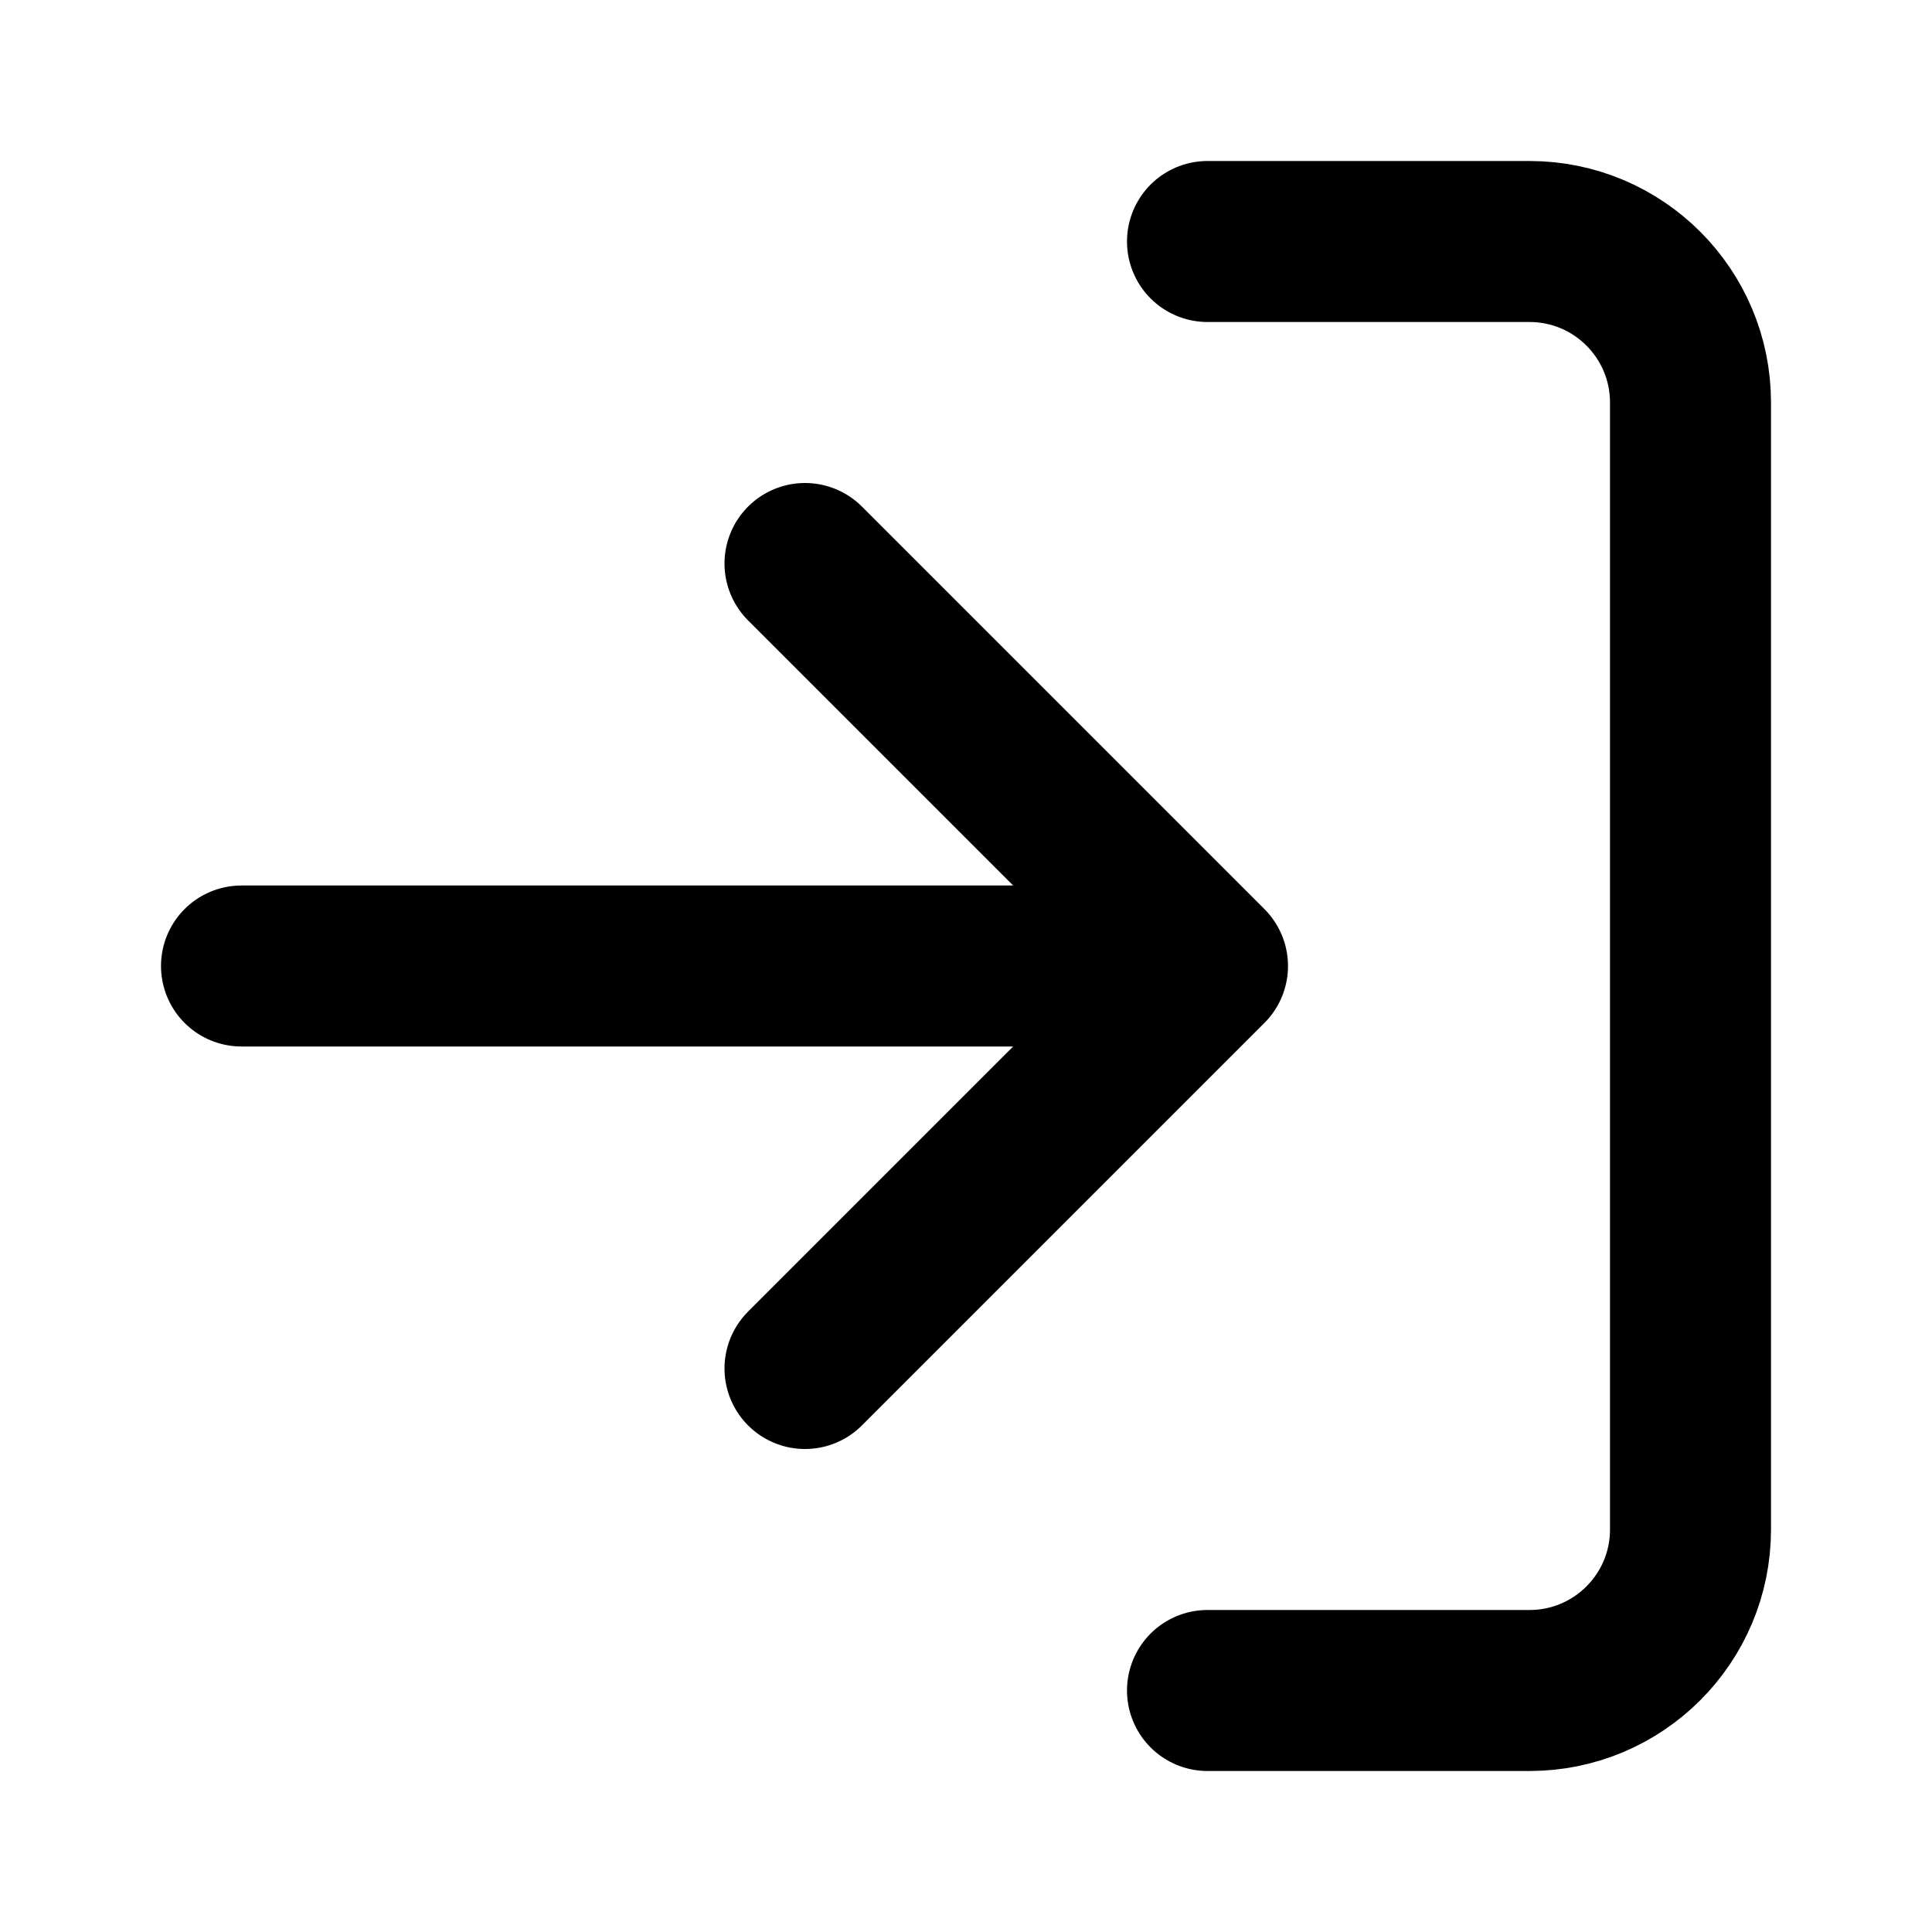
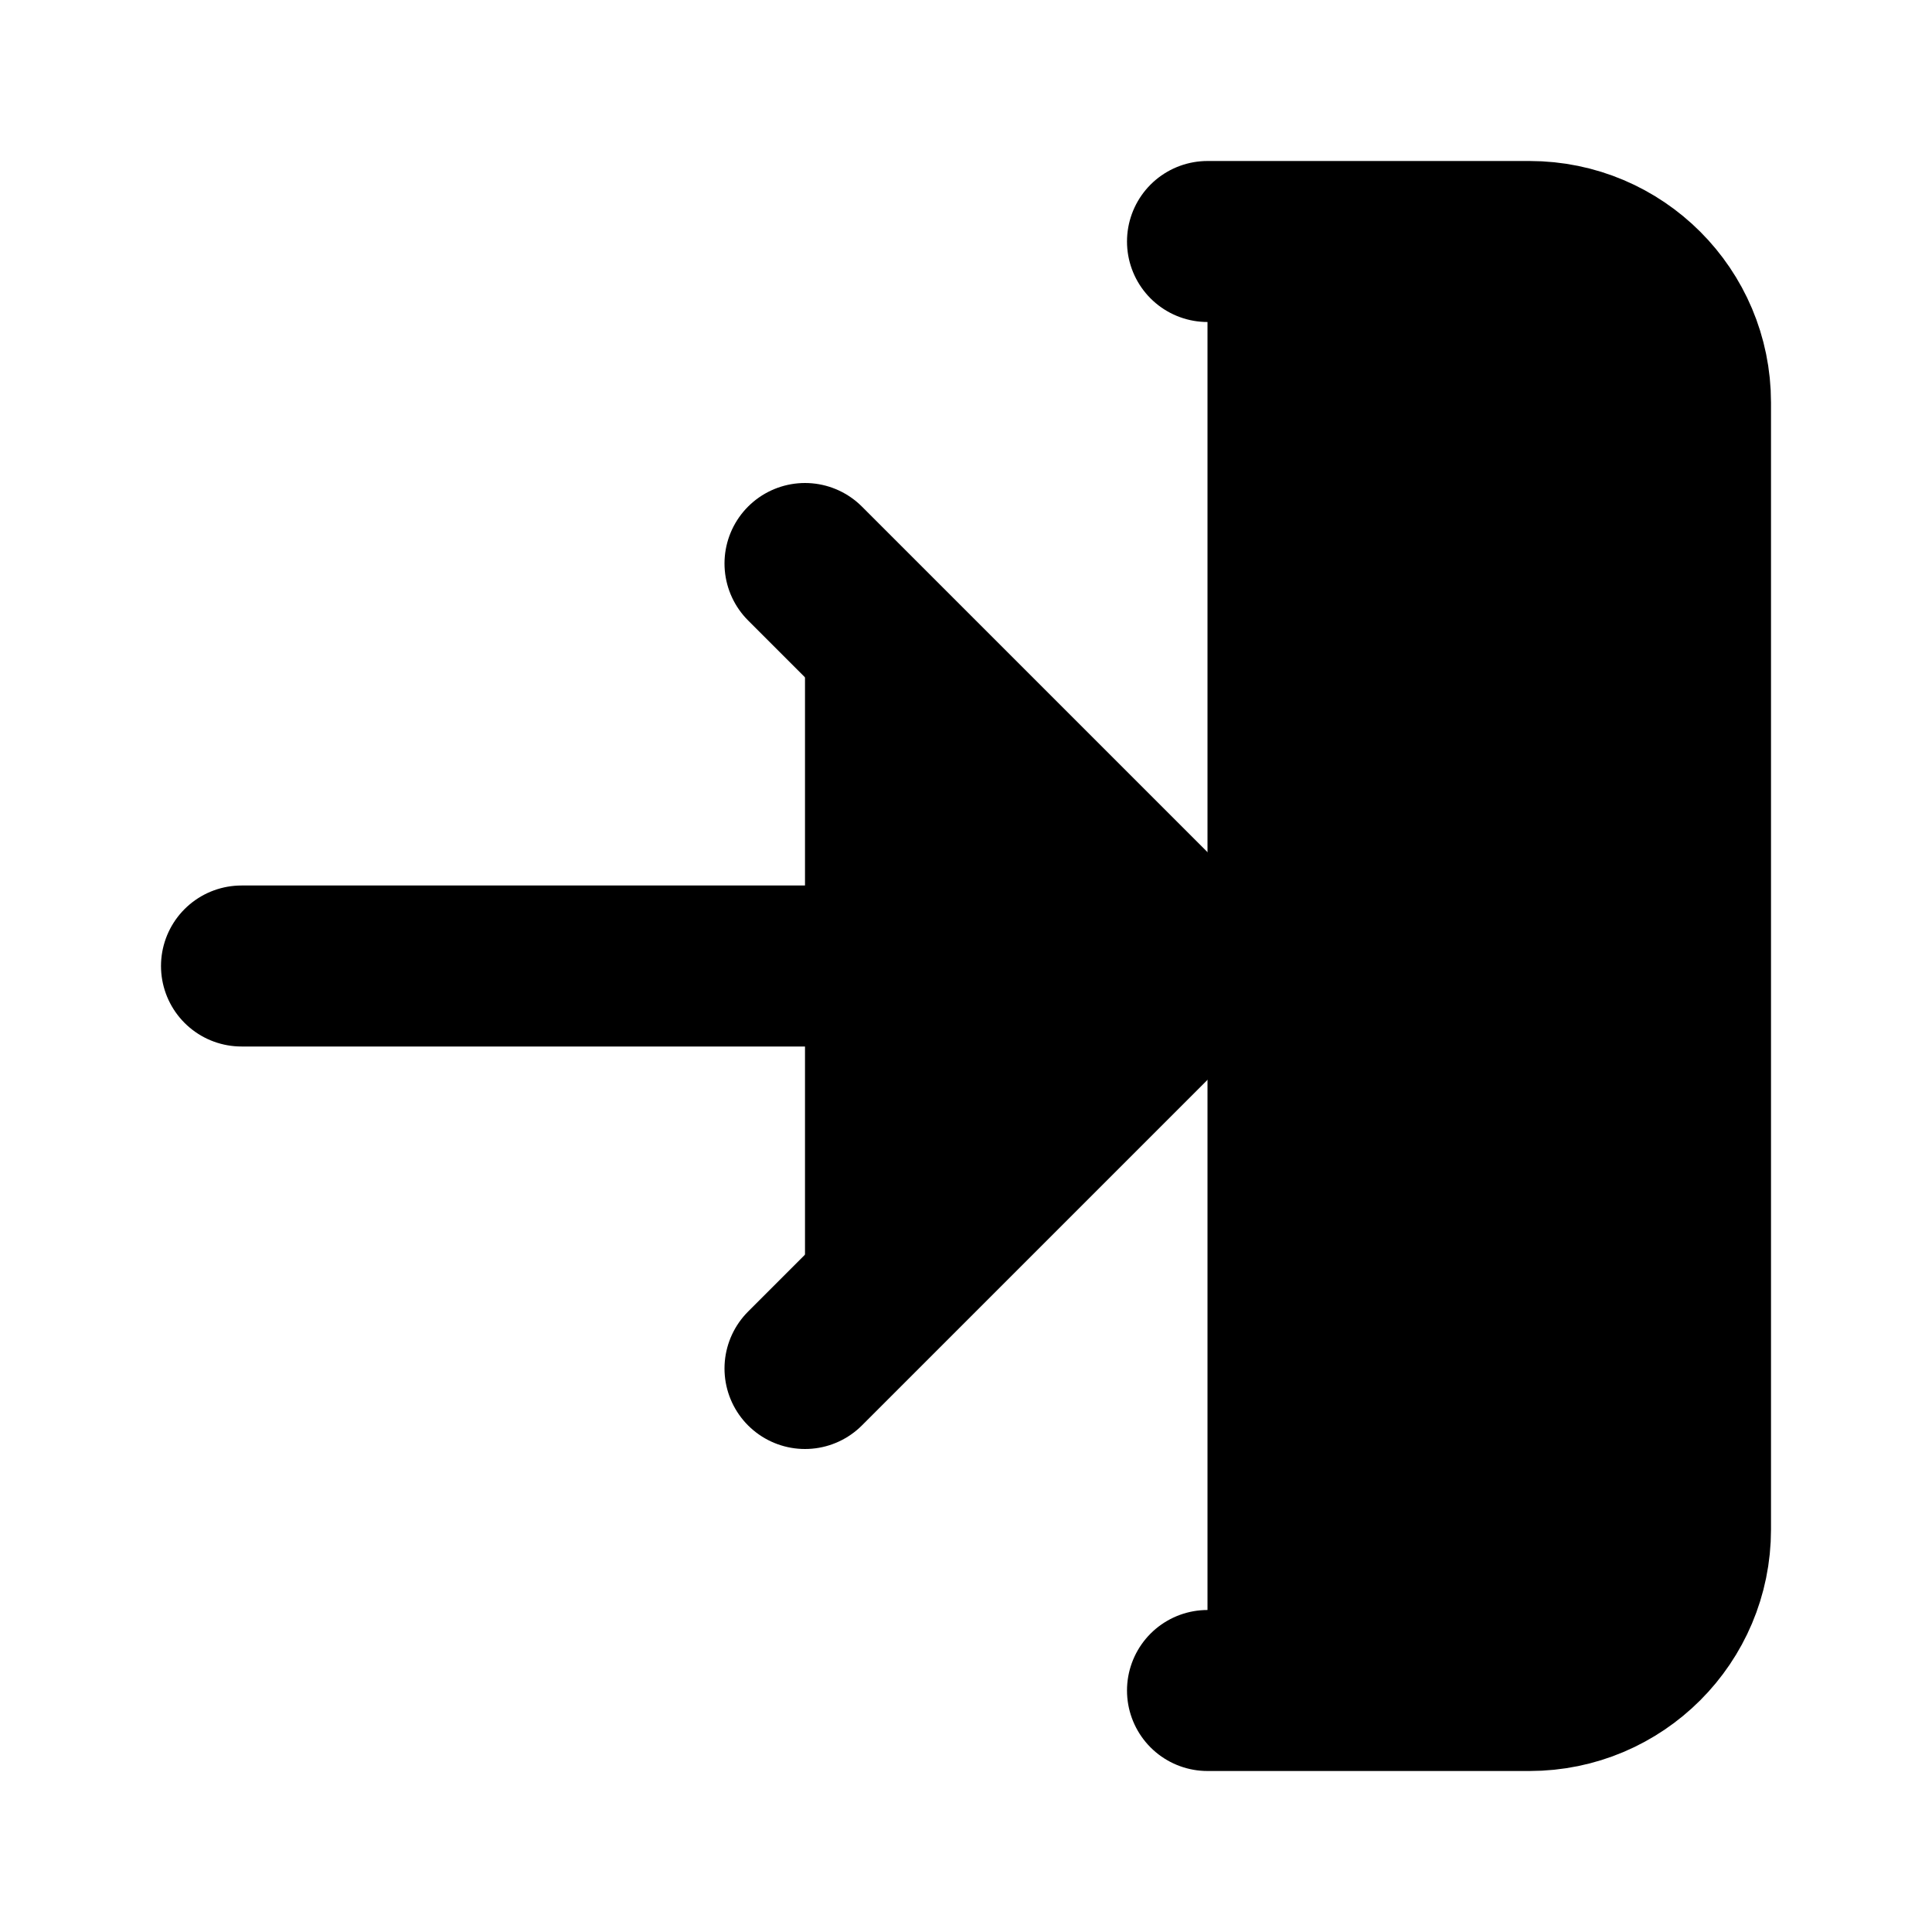
- <svg xmlns="http://www.w3.org/2000/svg" focusable="false" height="1.5em" width="1.5em">
-   <g id="tuiIconLoginLarge">
-     <svg fill="none" height="1.5em" overflow="visible" viewBox="0 0 24 24" width="1.5em" x="50%" y="50%">
+ <svg xmlns="http://www.w3.org/2000/svg" width="1.5em" height="1.5em">
+   <g id="tuiIconLogInLarge">
+     <svg x="50%" y="50%" width="1.5em" height="1.5em" overflow="visible" viewBox="0 0 24 24">
      <svg x="-12" y="-12">
-         <path d="M15 3h4a2 2 0 0 1 2 2v14a2 2 0 0 1-2 2h-4M10 7l5 5-5 5M15 12H3" stroke="currentColor" stroke-linecap="round" stroke-linejoin="round" stroke-width="2" />
+         <svg width="24" height="24" viewBox="0 0 24 24" stroke="currentColor" stroke-width="2" stroke-linecap="round" stroke-linejoin="round">
+           <path d="M15 3h4a2 2 0 0 1 2 2v14a2 2 0 0 1-2 2h-4" />
+           <polyline points="10 17 15 12 10 7" />
+           <line x1="15" y1="12" x2="3" y2="12" />
+         </svg>
      </svg>
    </svg>
  </g>
</svg>
